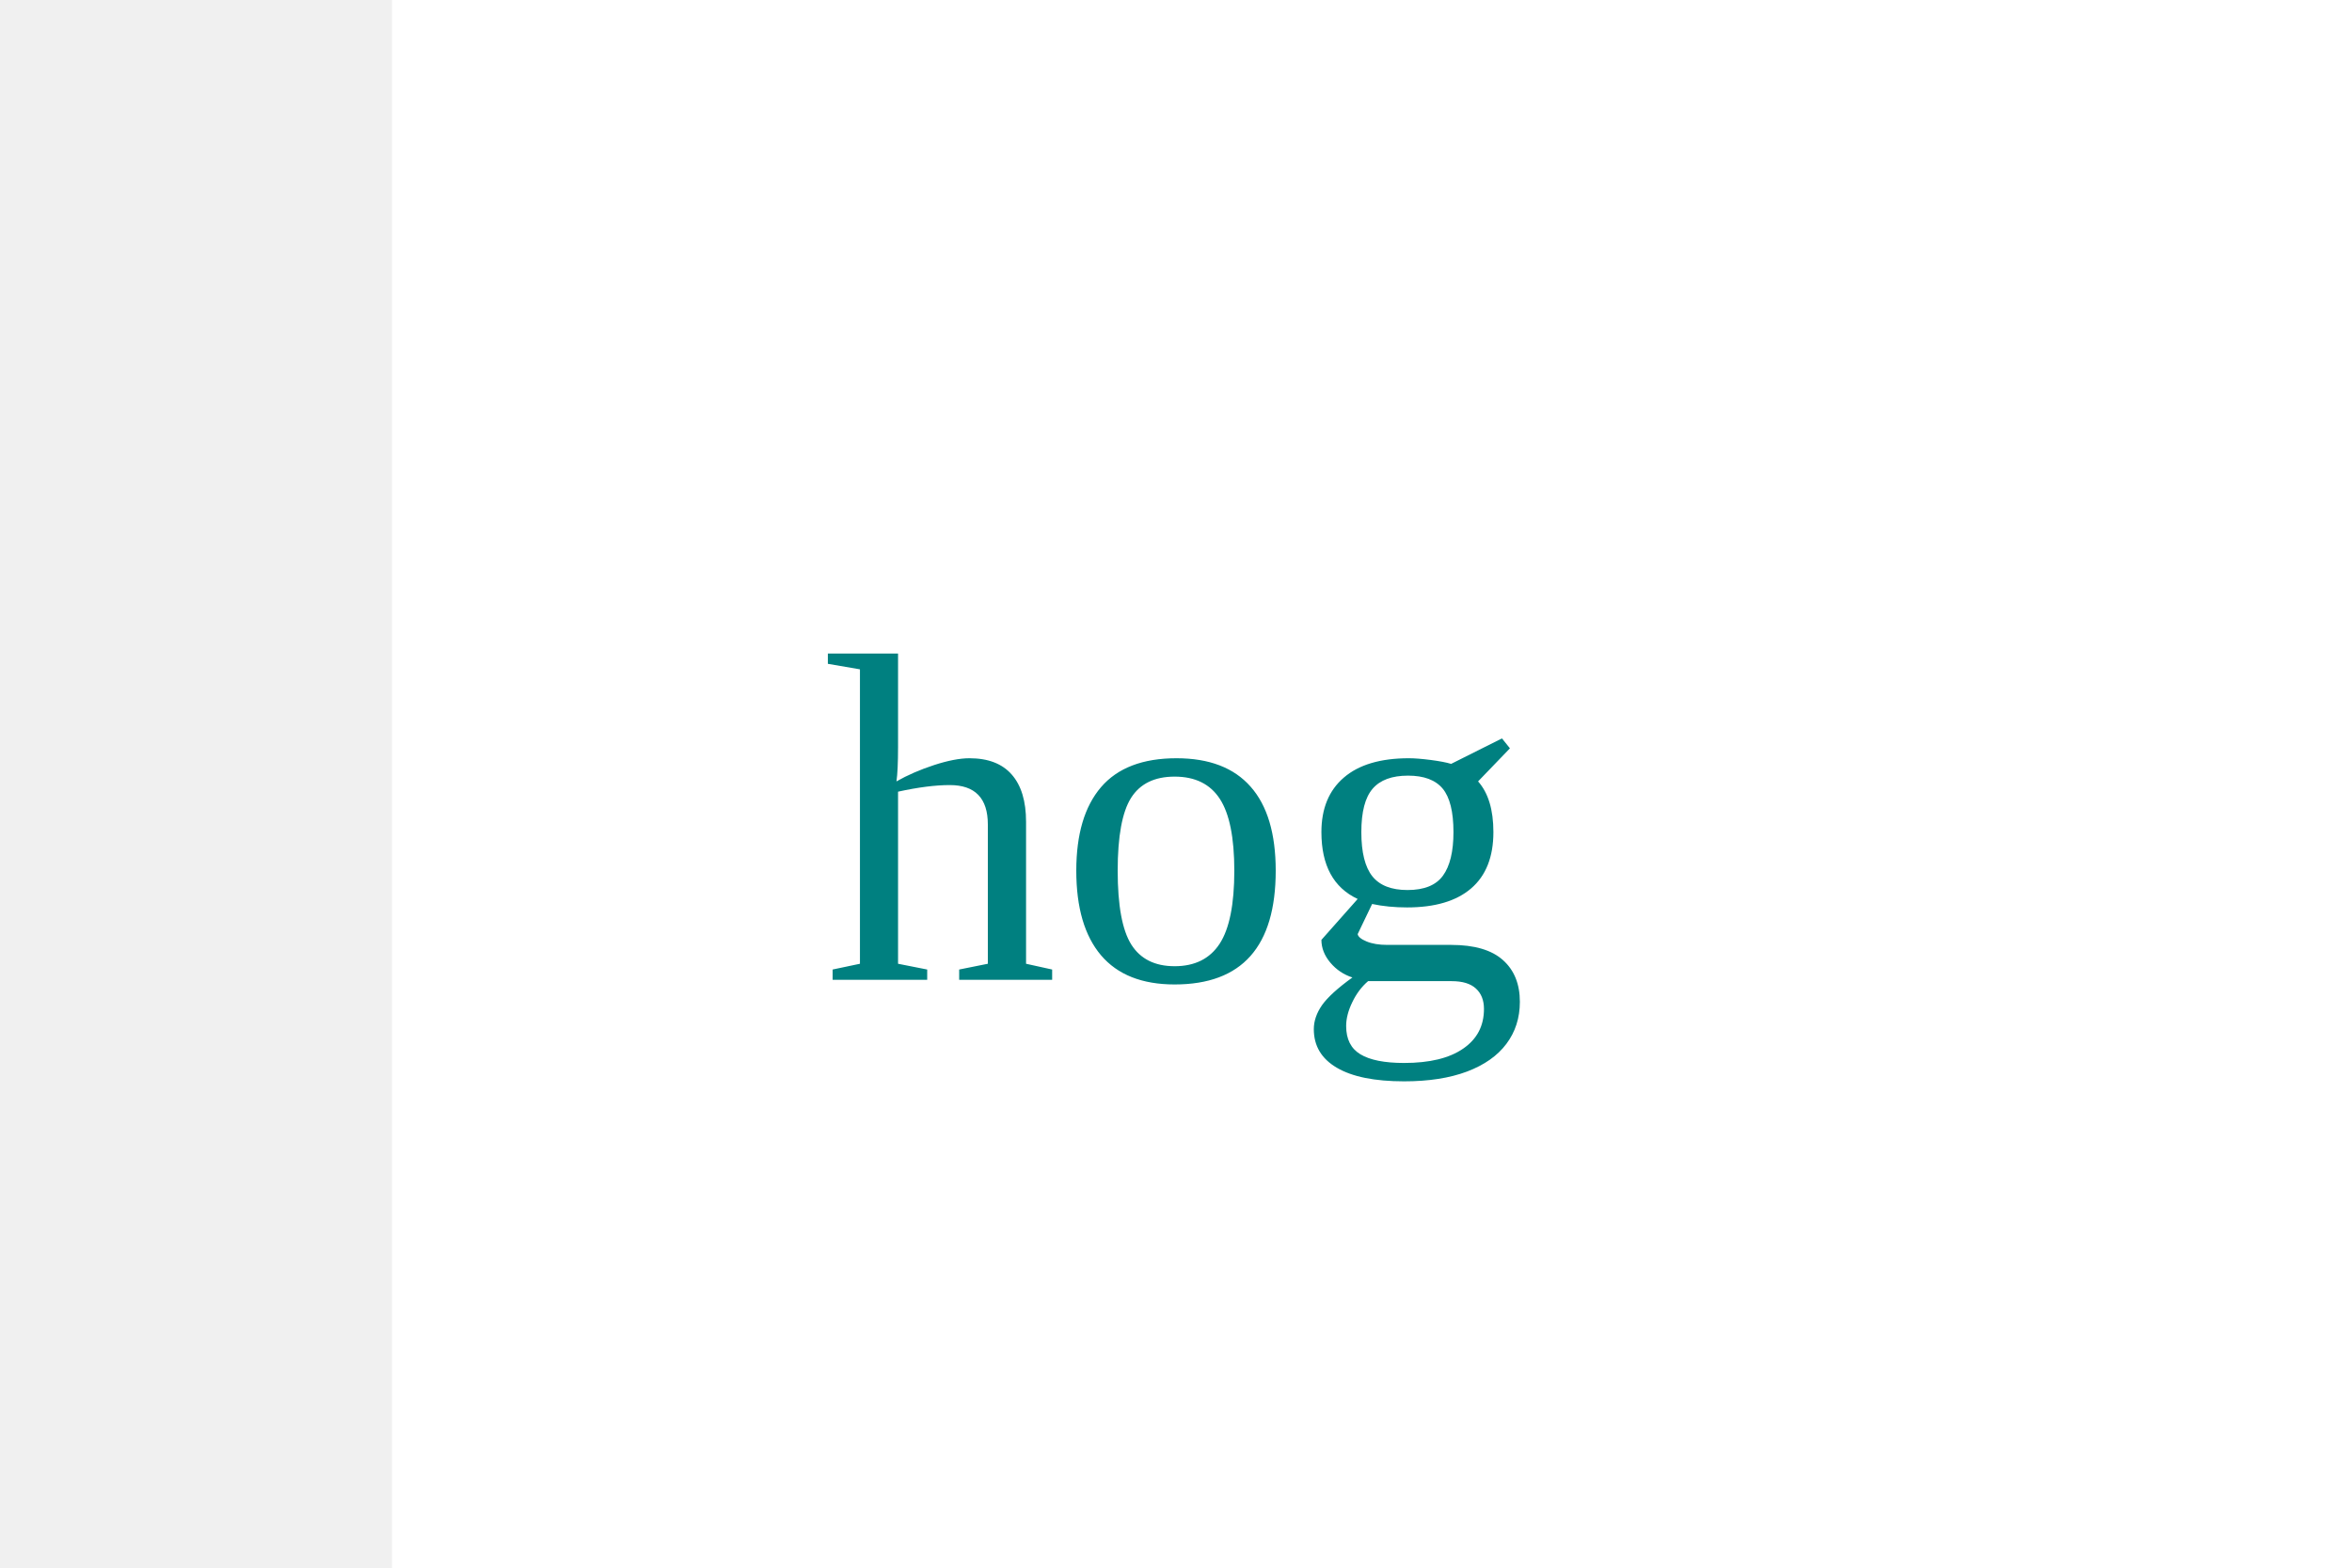
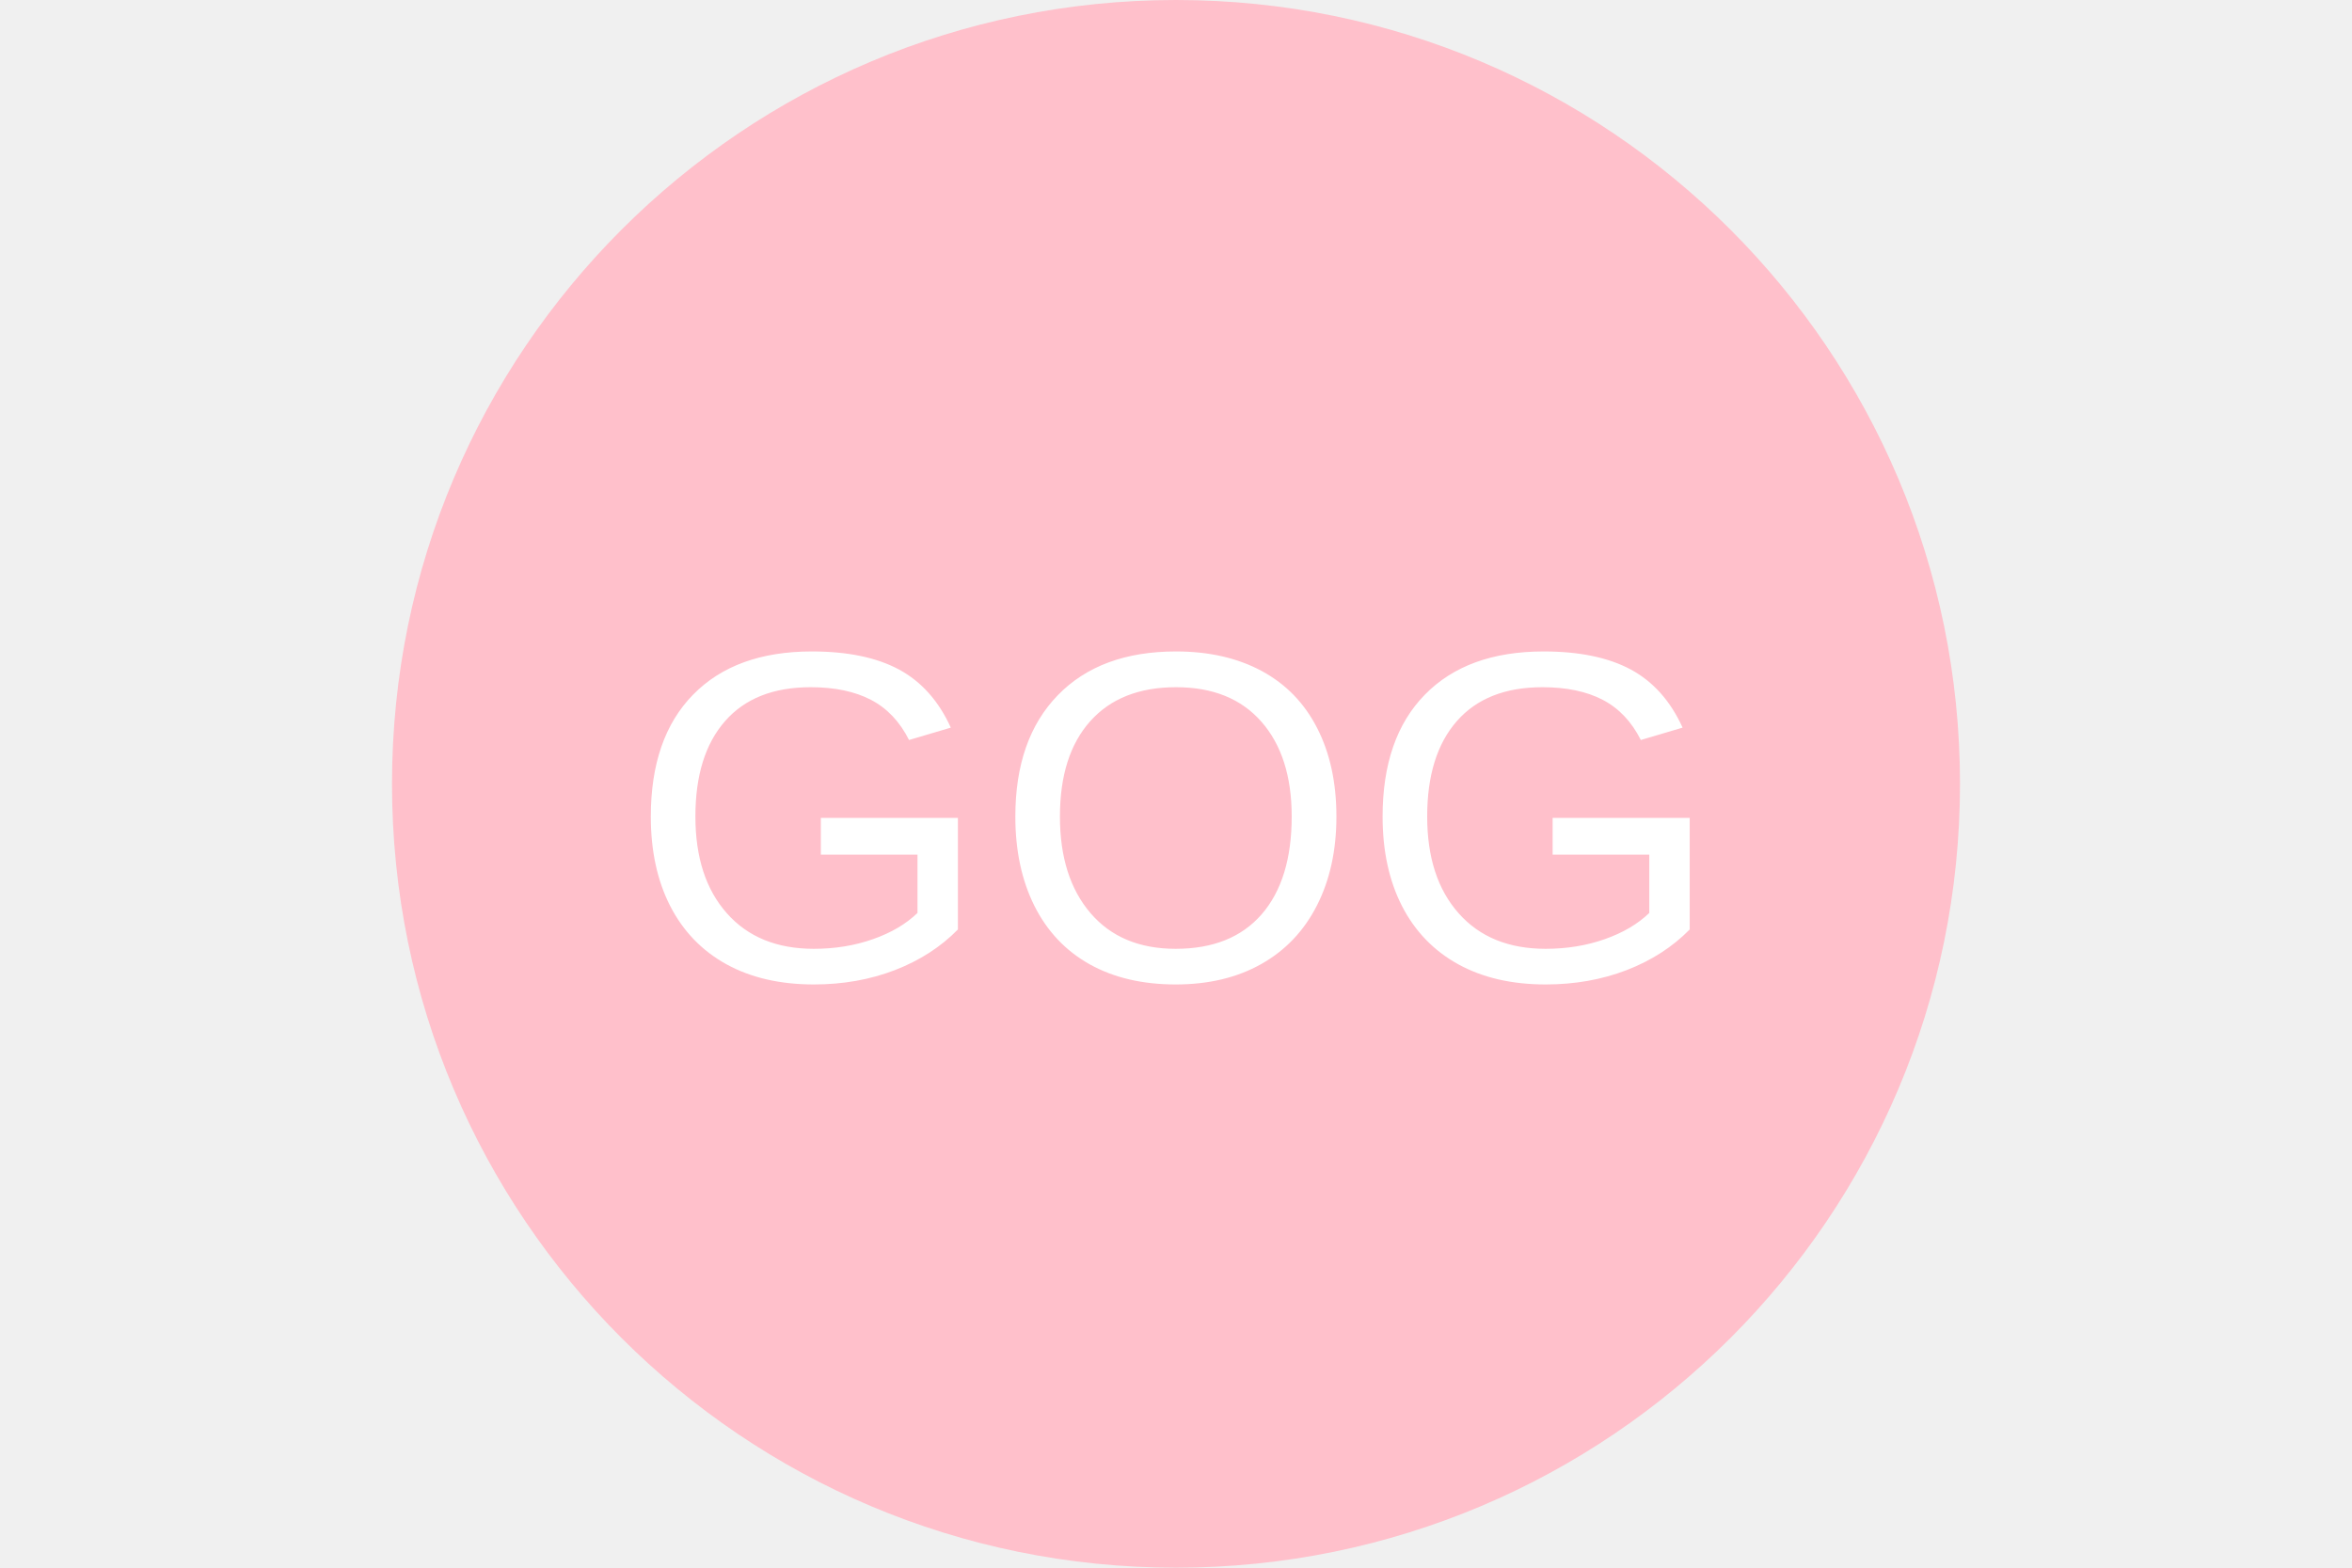
<svg xmlns="http://www.w3.org/2000/svg" version="1.1" width="300" height="200">
-   <rect x="50" height="300" width="300" fill="white" />
-   <text x="150" y="125" font-size="60" text-anchor="middle" fill="teal">hog</text>
+   <circle cx="50%" cy="50%" r="100" height="100%" width="100%" fill="pink" />
+   <text x="150" y="125" font-size="60" text-anchor="middle" font-family="Arial, Helvetica, sans-serif" fill="white">GOG</text>
</svg>
